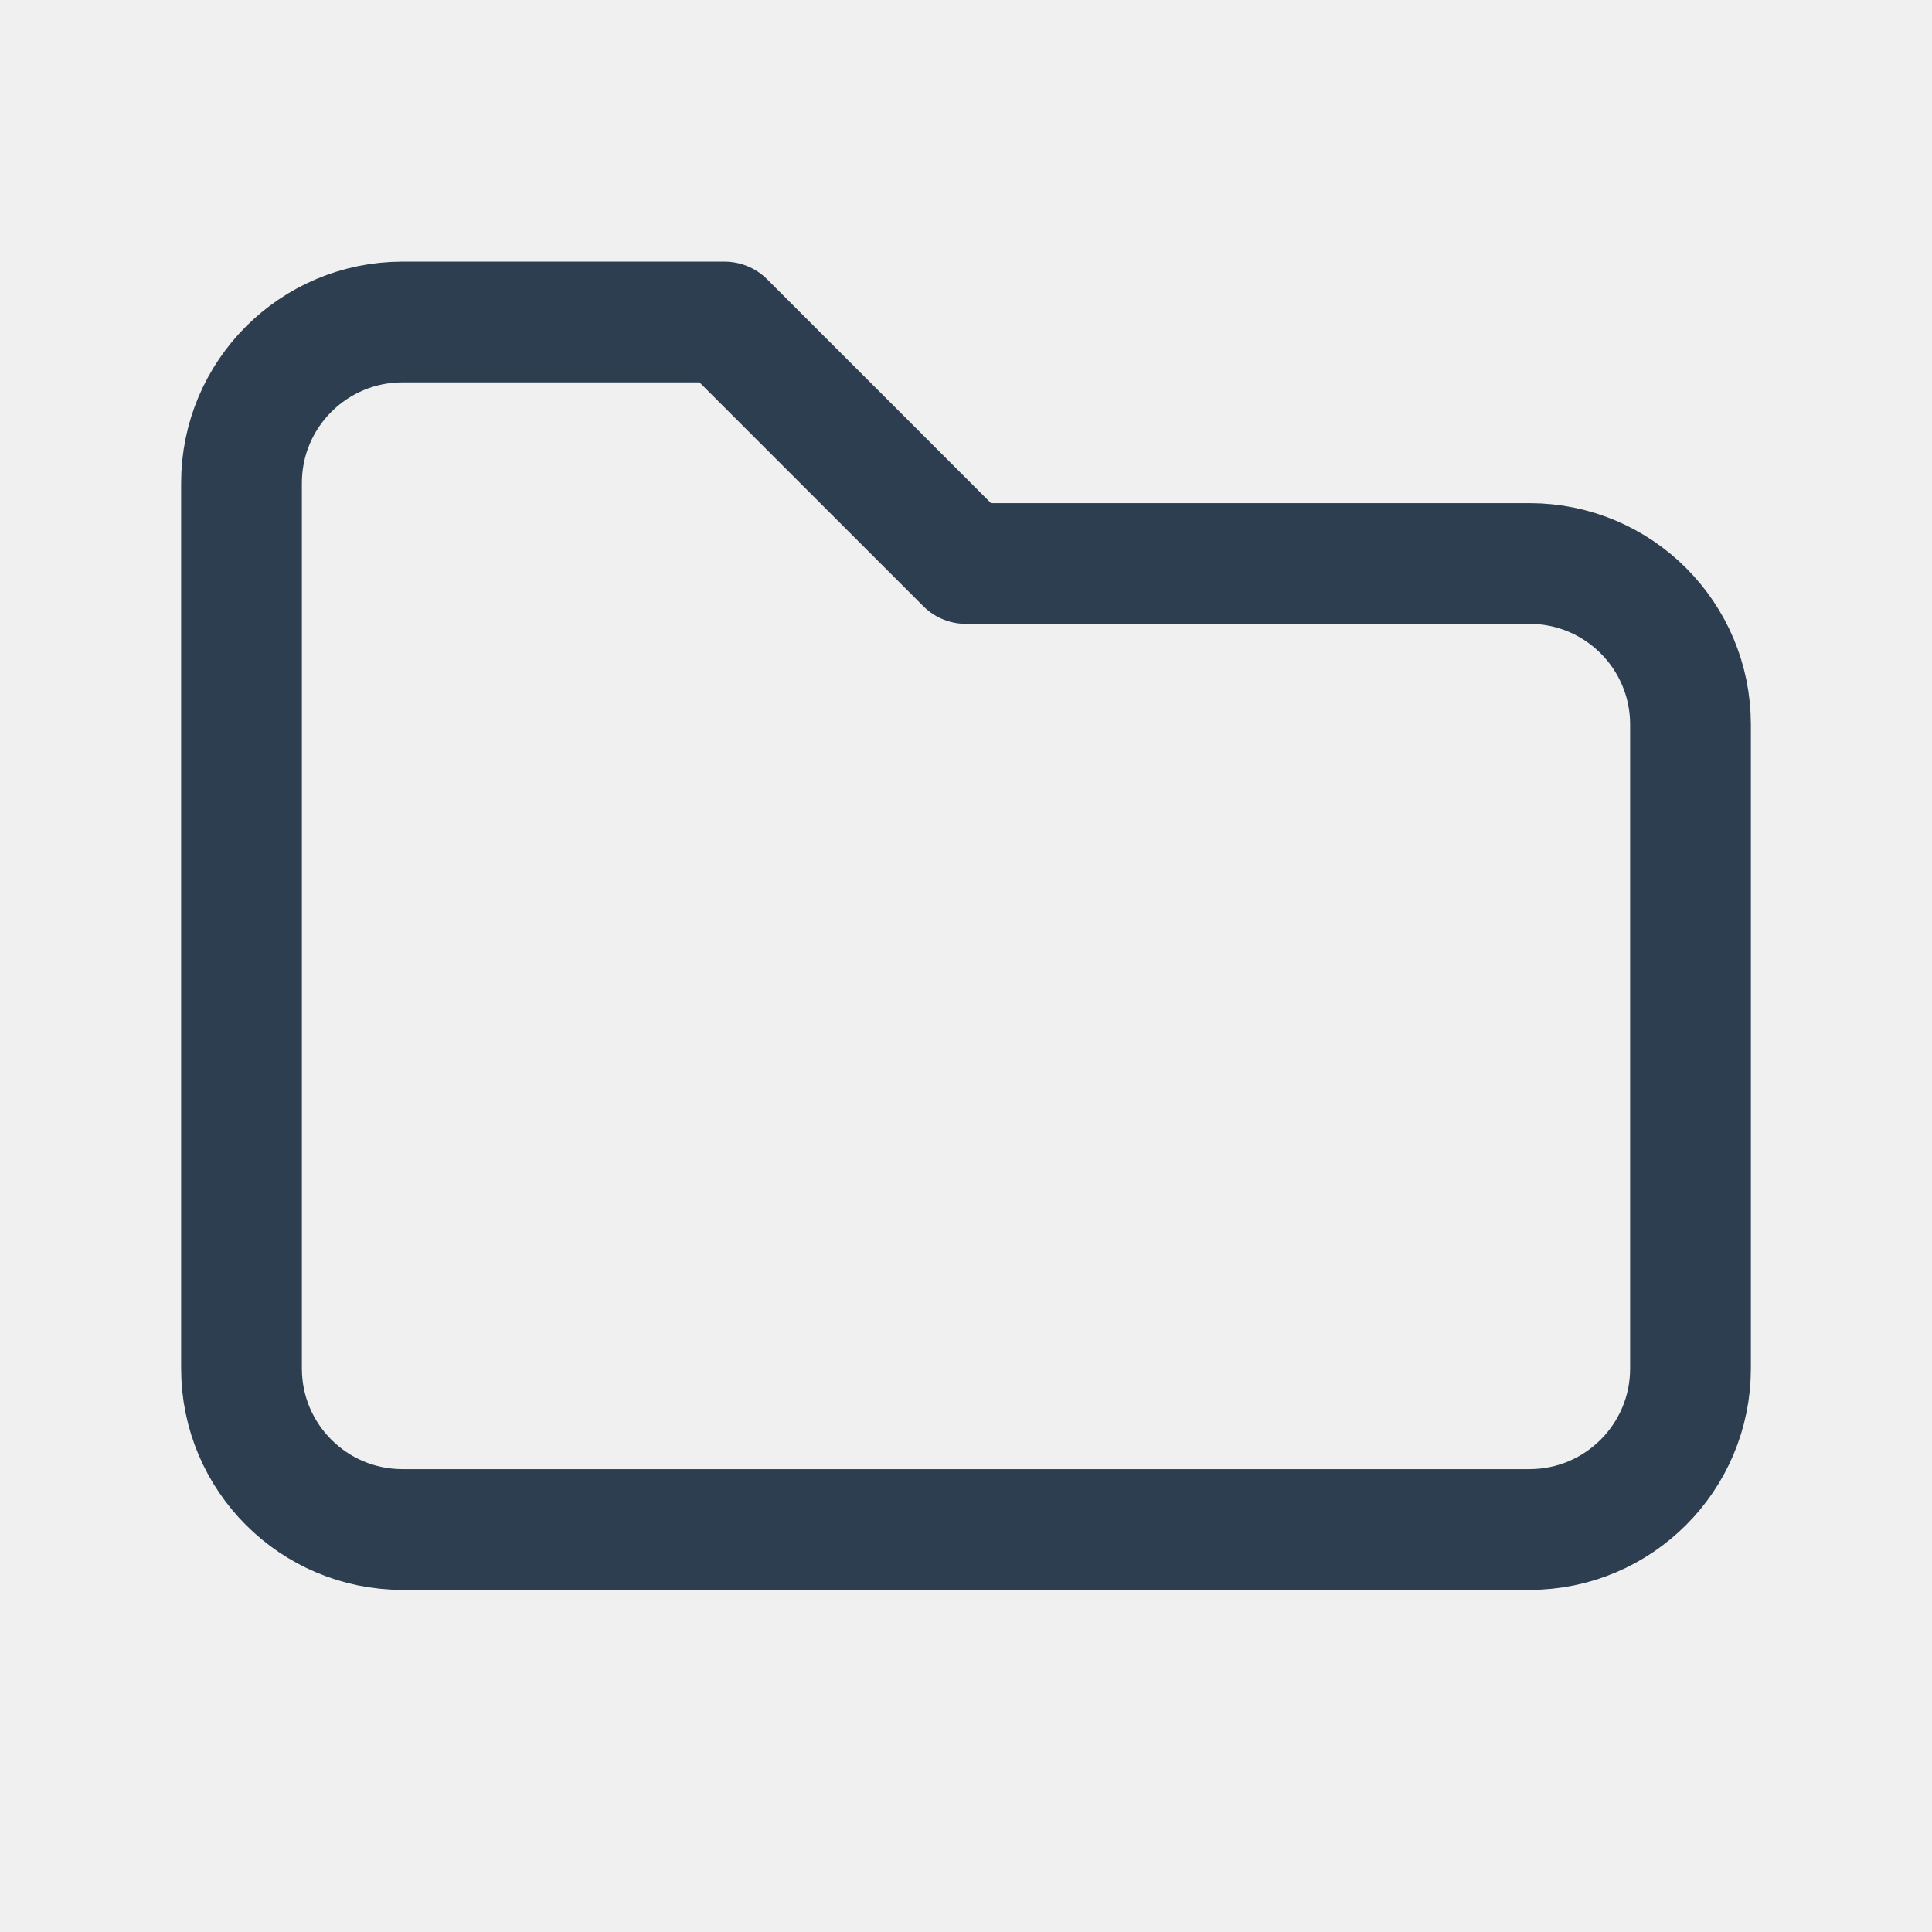
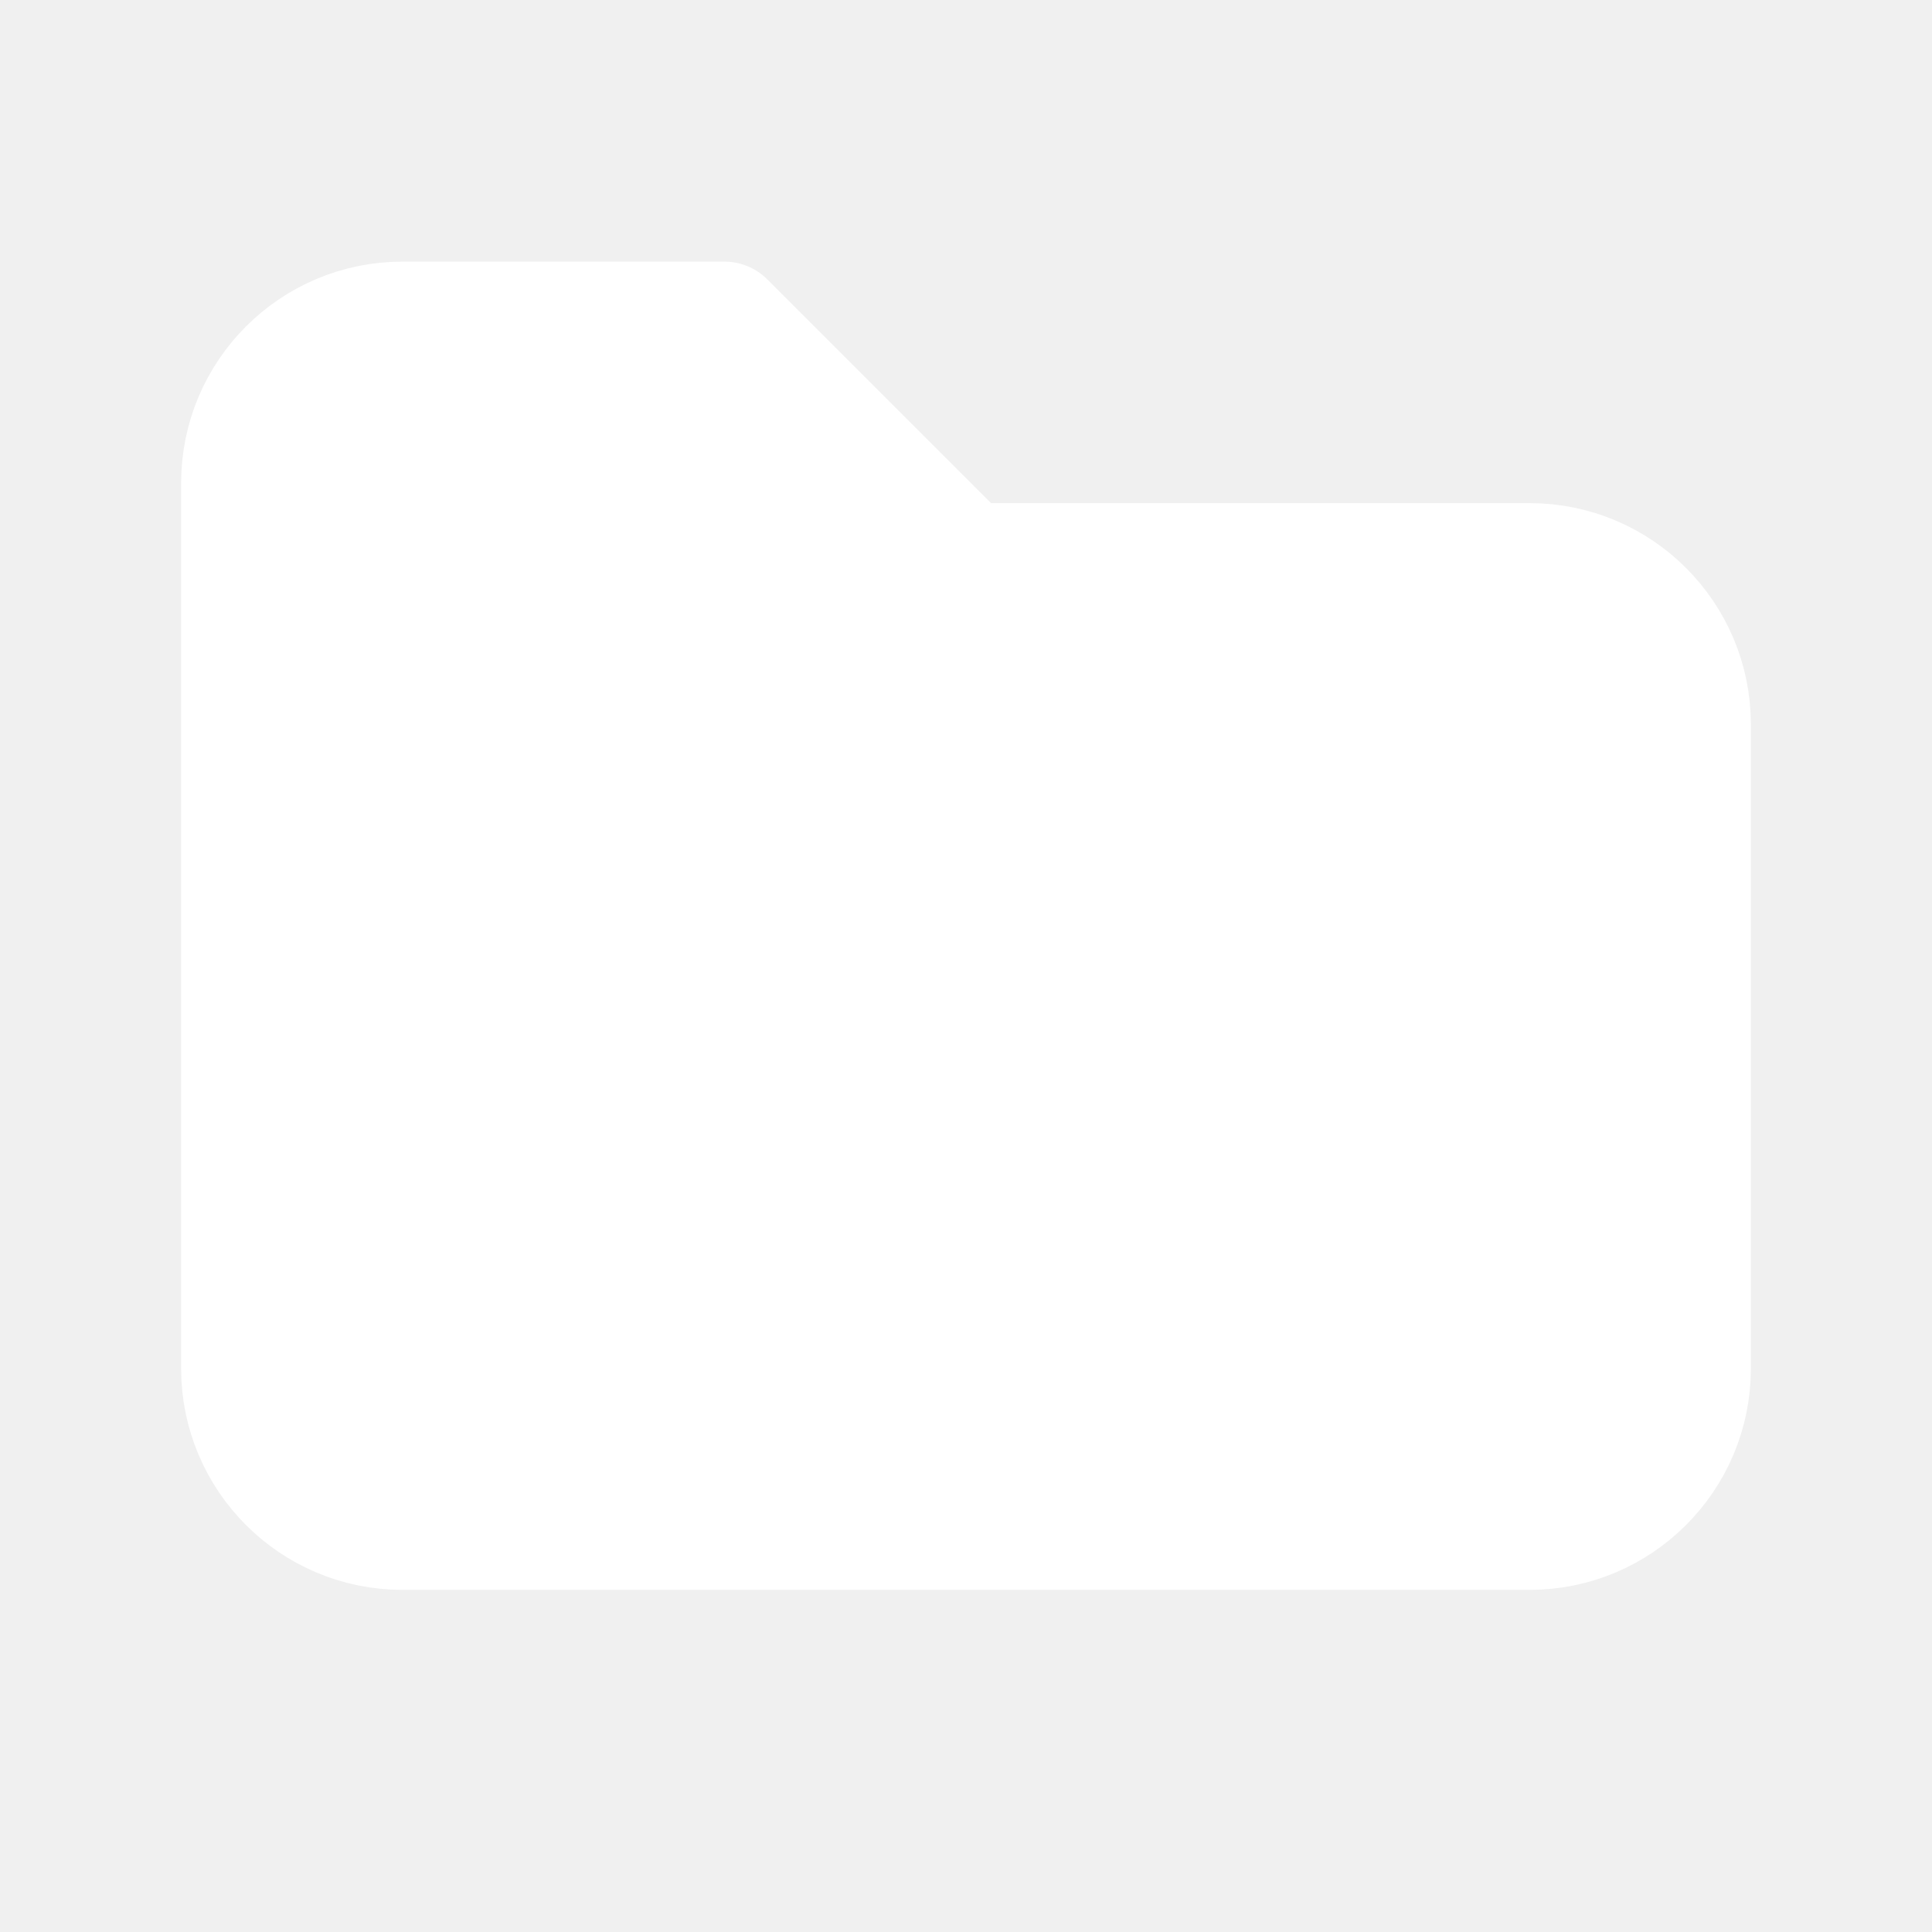
- <svg xmlns="http://www.w3.org/2000/svg" class="icon icon-tabler icon-tabler-folder" width="44" height="44" viewBox="0 0 24 24" stroke-width="1.5" stroke="#2c3e50" fill="none" stroke-linecap="round" stroke-linejoin="round">
-   <path stroke="none" d="M0 0h24v24H0z" fill="none" />
+ <svg xmlns="http://www.w3.org/2000/svg" width="44" height="44" viewBox="0 0 24 24" stroke-width="1.5" stroke="#FFF" fill="#FFF" stroke-linecap="round" stroke-linejoin="round">
  <path d="M5 4h4l3 3h7a2 2 0 0 1 2 2v8a2 2 0 0 1 -2 2h-14a2 2 0 0 1 -2 -2v-11a2 2 0 0 1 2 -2" />
</svg>
